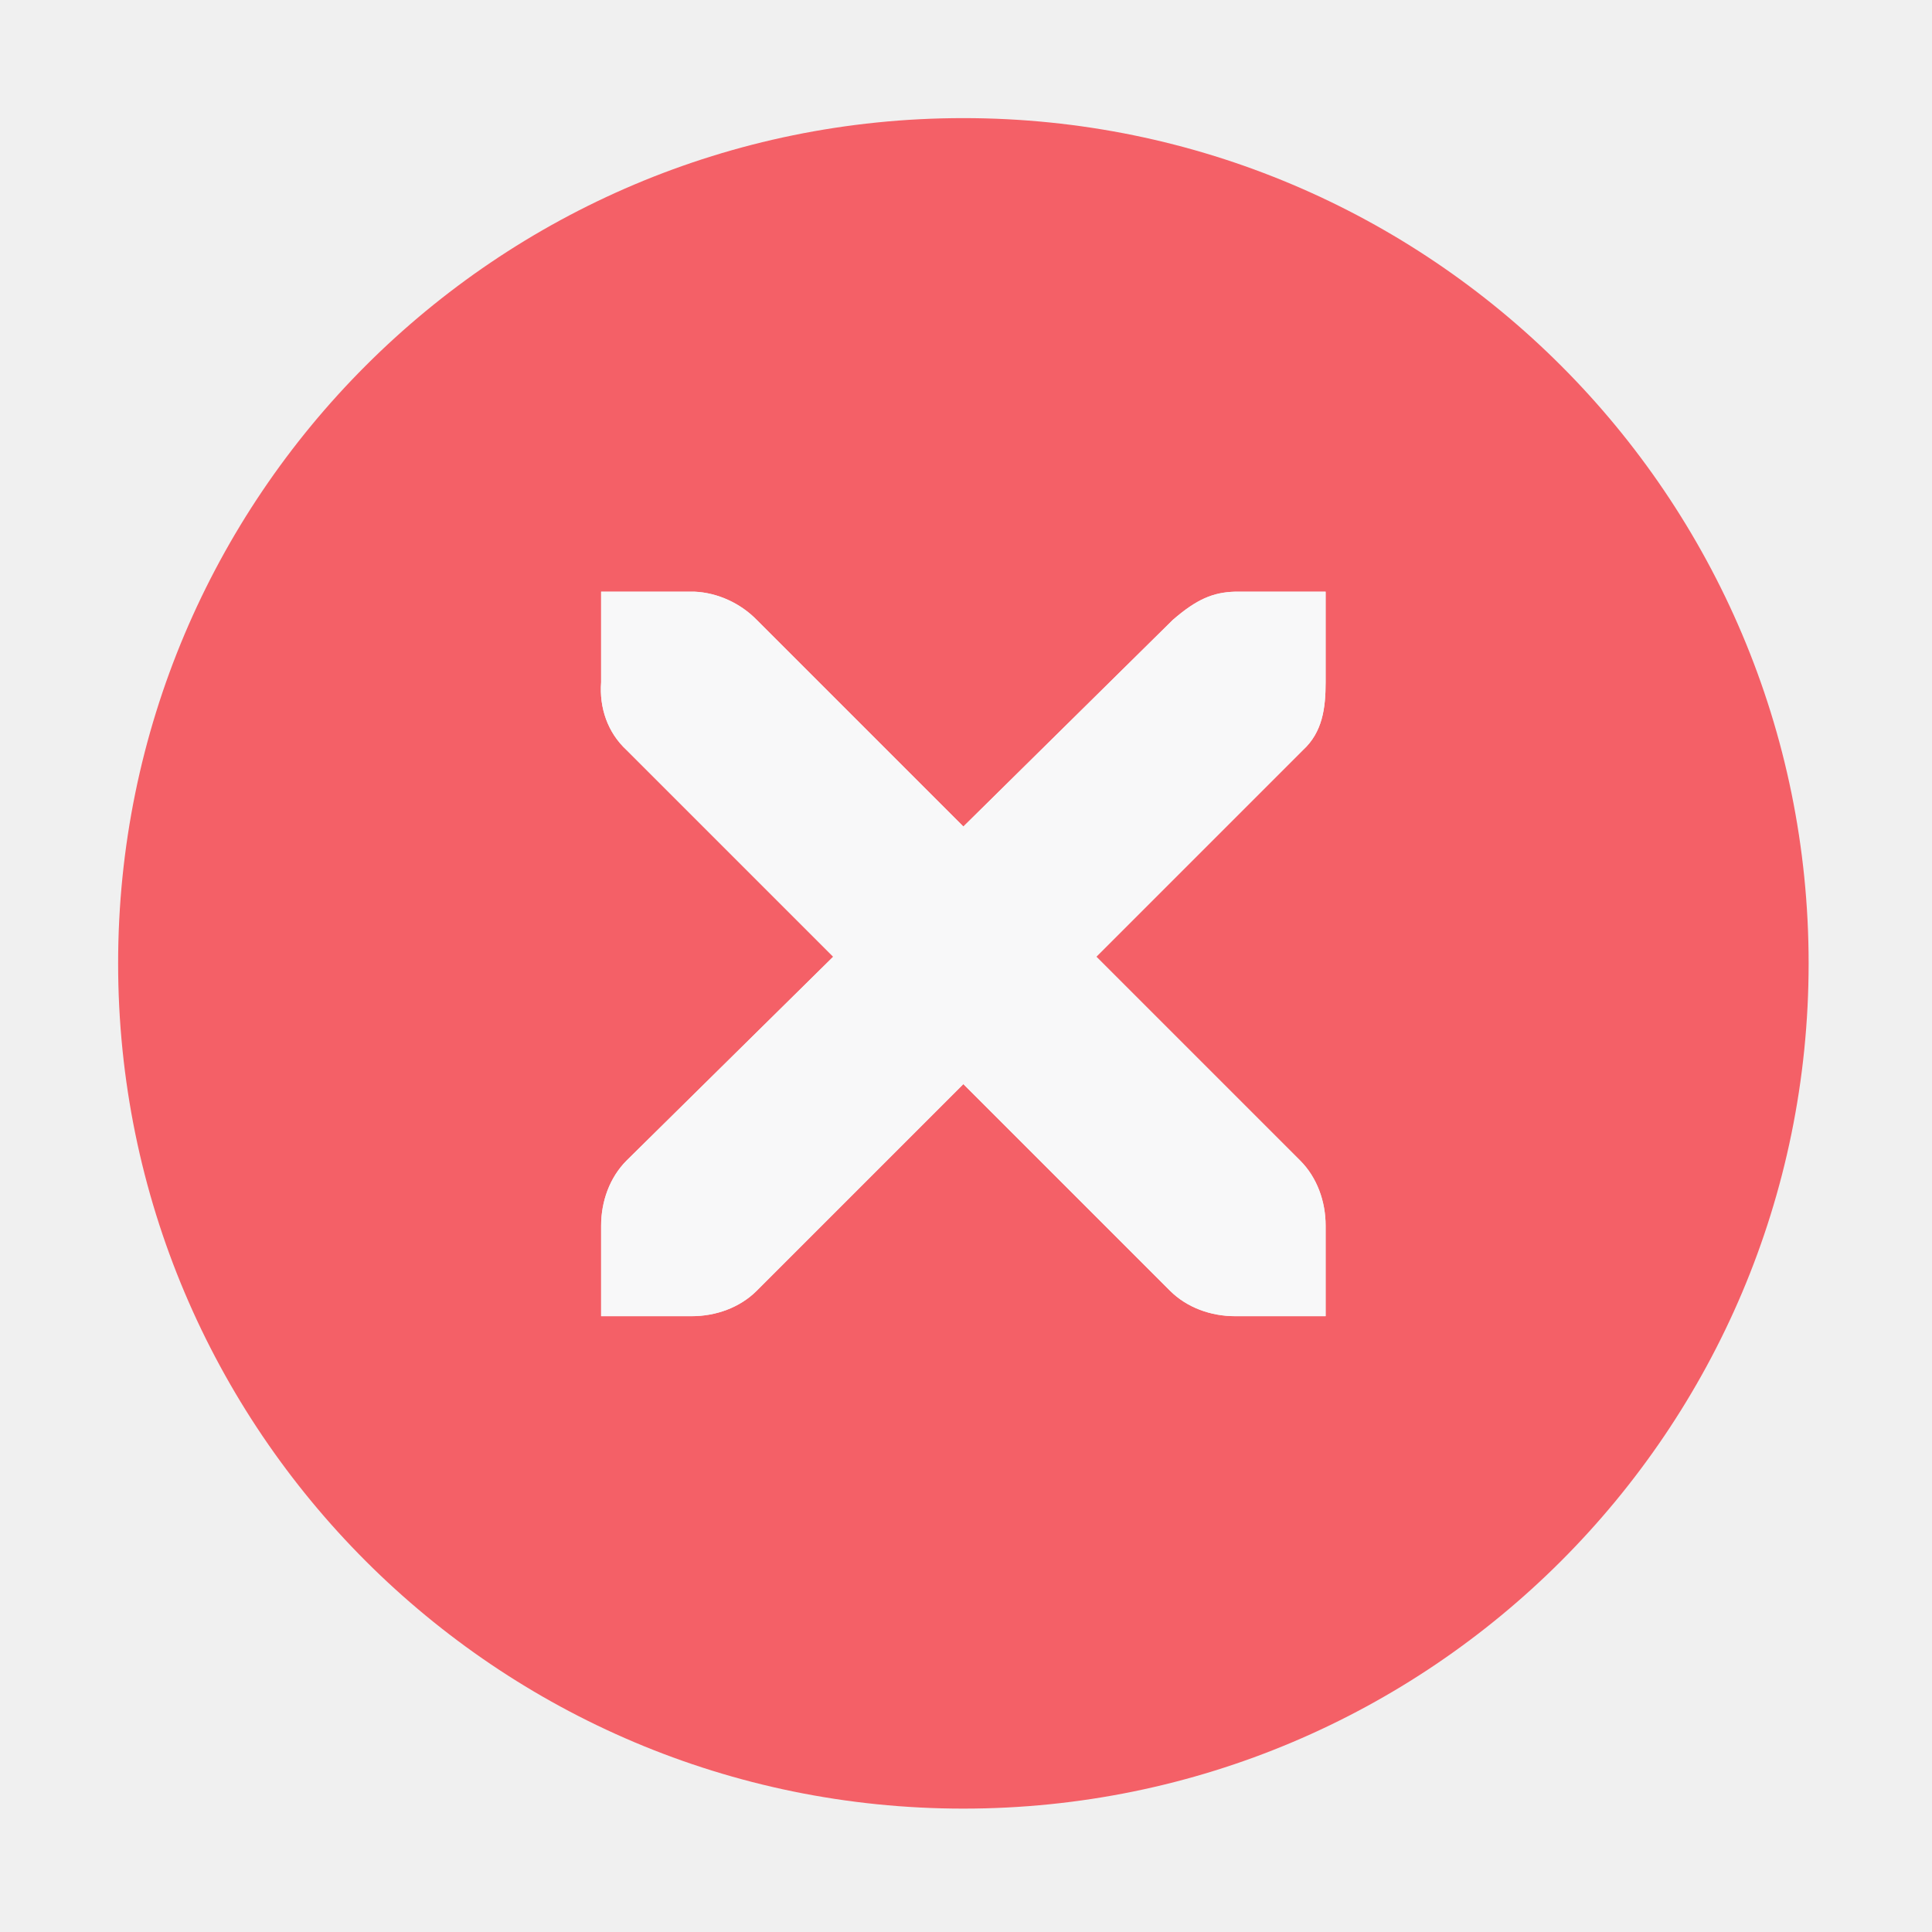
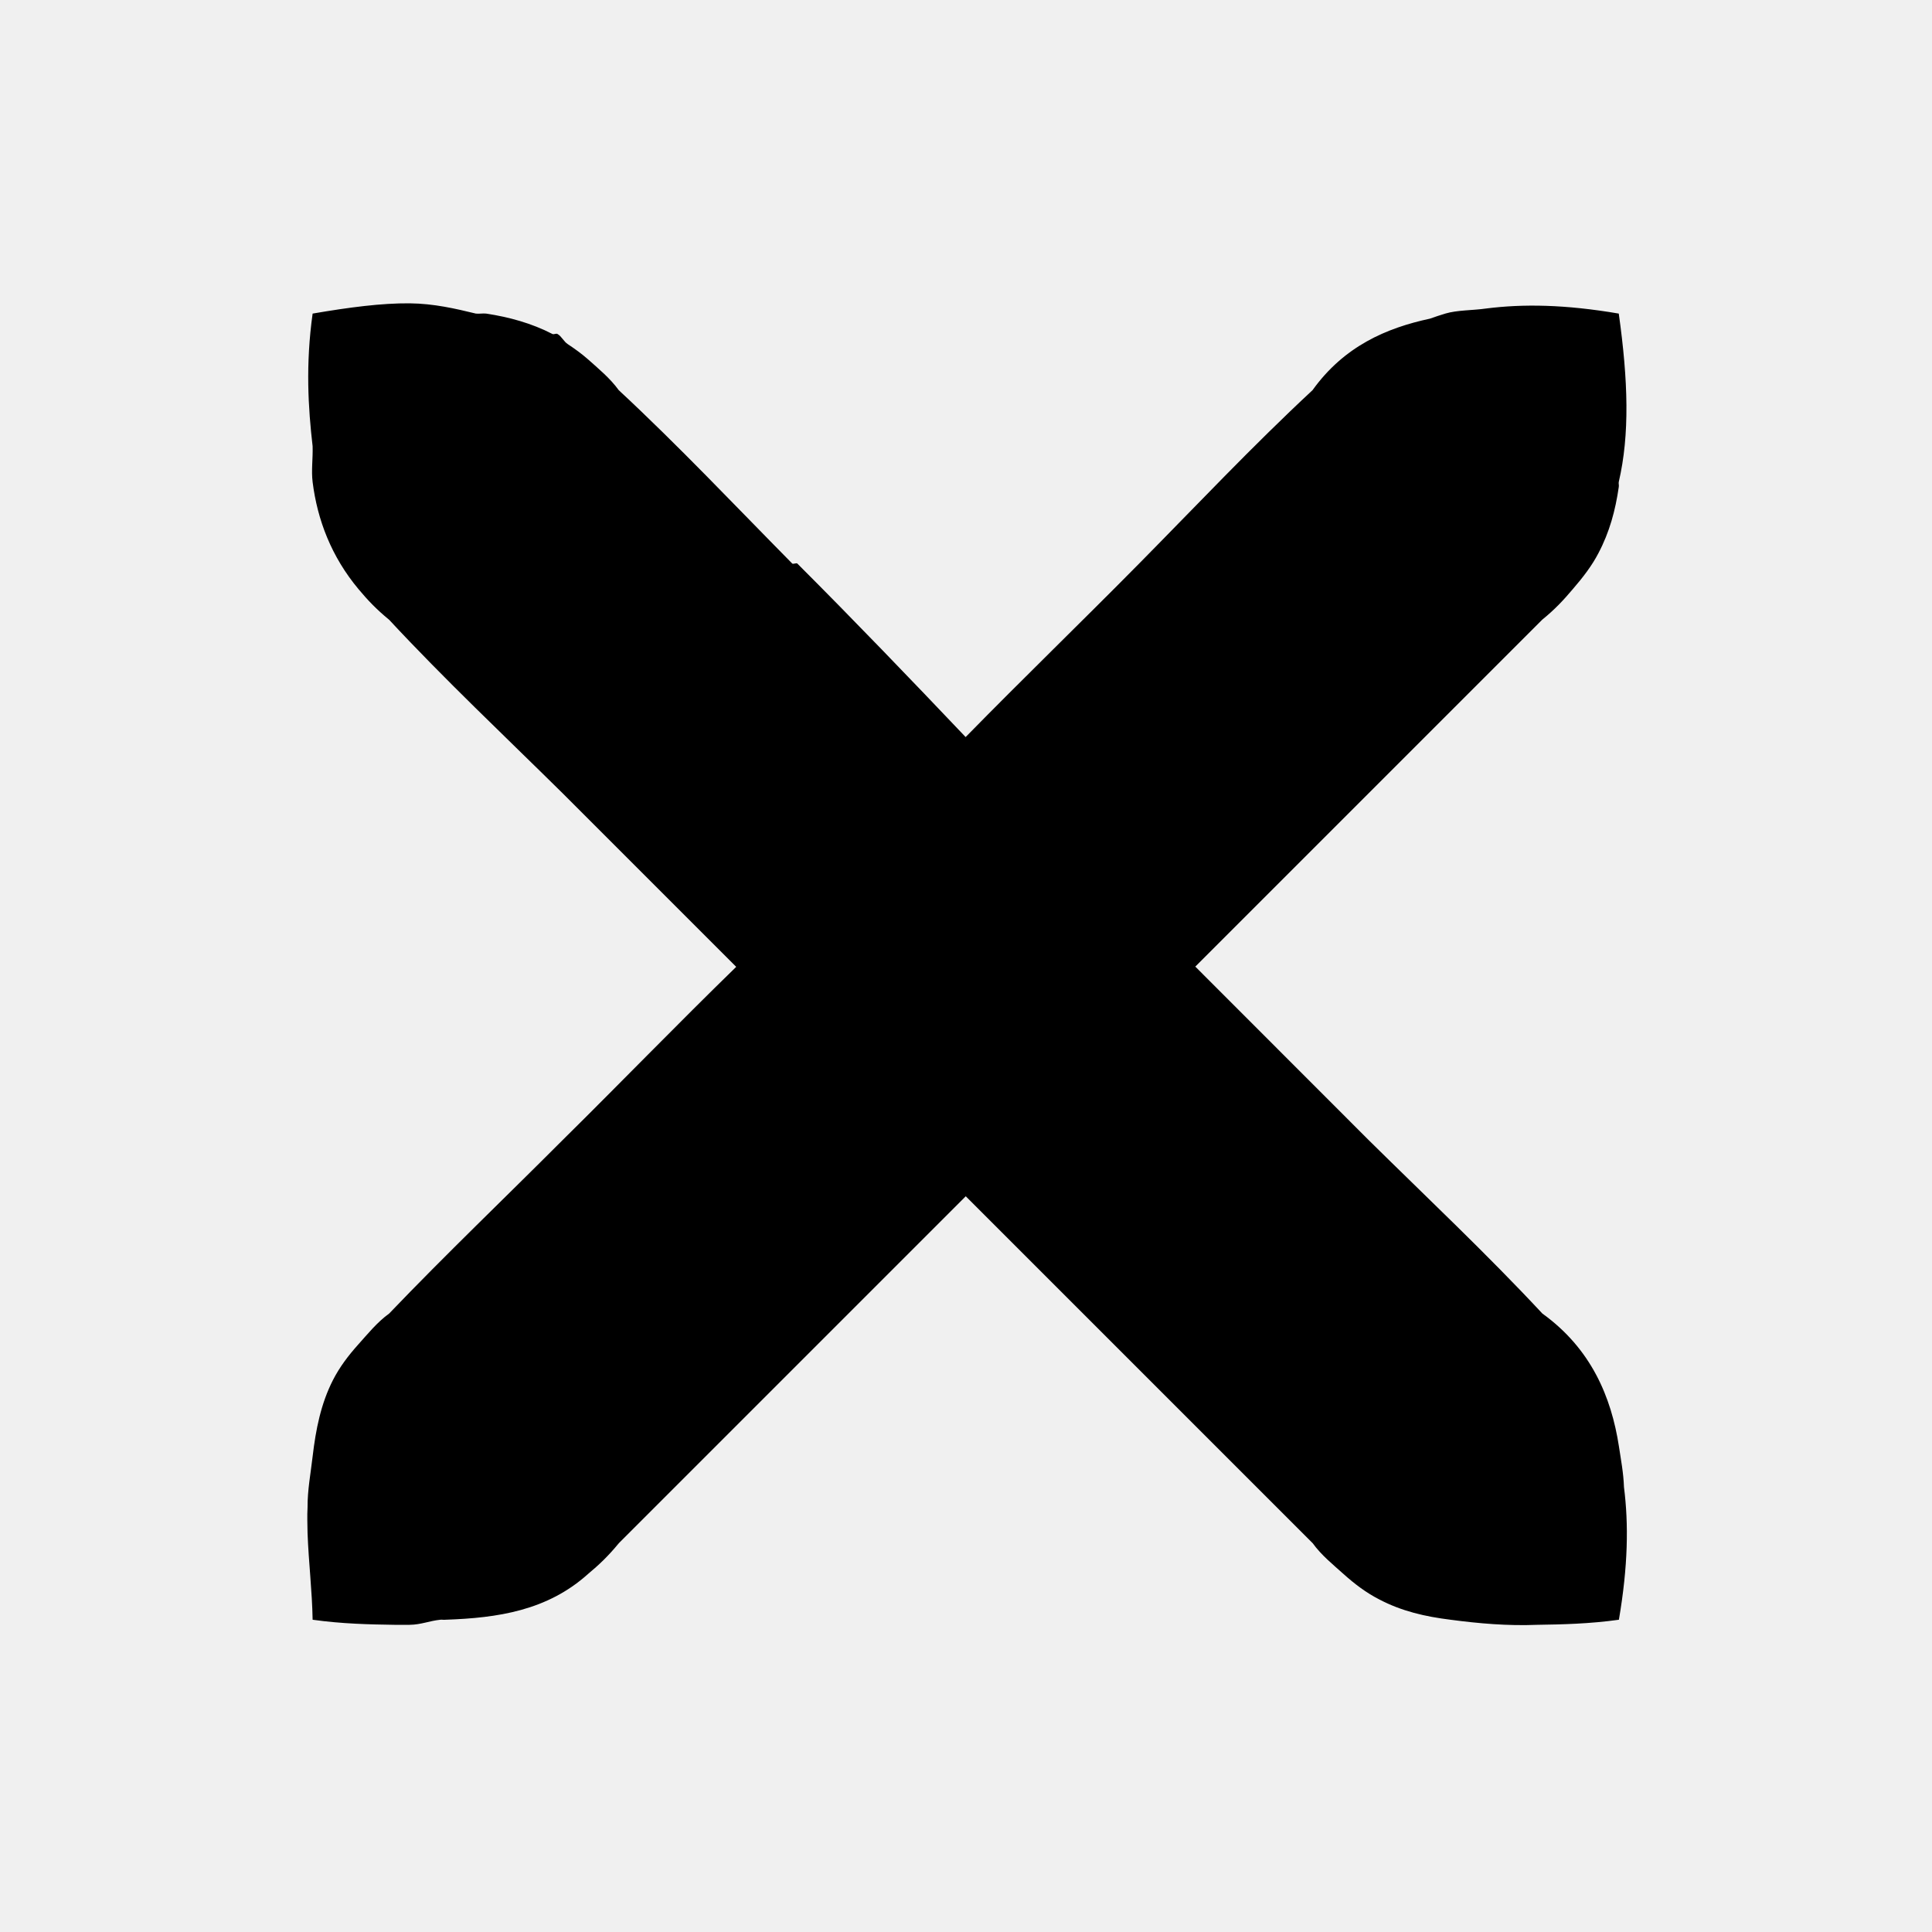
- <svg xmlns="http://www.w3.org/2000/svg" width="16" height="16" id="svg4306" version="1.1" style="enable-background:new">
-   <defs id="defs4308">
-     <linearGradient id="linearGradient3770">
-       <stop style="stop-color:#000000;stop-opacity:0.628;" offset="0" id="stop3772" />
-       <stop style="stop-color:#000000;stop-opacity:0.498;" offset="1" id="stop3774" />
-     </linearGradient>
-     <linearGradient id="linearGradient4882">
-       <stop style="stop-color:#ffffff;stop-opacity:1;" offset="0" id="stop4884" />
-       <stop style="stop-color:#ffffff;stop-opacity:0;" offset="1" id="stop4886" />
-     </linearGradient>
-     <linearGradient id="linearGradient3784-6">
-       <stop style="stop-color:#ffffff;stop-opacity:0.216;" offset="0" id="stop3786-4" />
-       <stop style="stop-color:#ffffff;stop-opacity:0;" offset="1" id="stop3788-6" />
-     </linearGradient>
-     <linearGradient id="linearGradient4892">
-       <stop id="stop4894" offset="0" style="stop-color:#2f3a42;stop-opacity:1;" />
-       <stop id="stop4896" offset="1" style="stop-color:#1d242a;stop-opacity:1;" />
-     </linearGradient>
-     <linearGradient id="linearGradient4882-4">
-       <stop id="stop4884-9" offset="0" style="stop-color:#728495;stop-opacity:1;" />
-       <stop id="stop4886-9" offset="1" style="stop-color:#617c95;stop-opacity:0;" />
-     </linearGradient>
-   </defs>
-   <g id="layer1" transform="translate(0,-1028.362)">
-     <g style="display:inline" id="titlebutton-close" transform="translate(-645.0217,1213.978)">
-       <g id="g4927-9" style="display:inline;opacity:1" transform="translate(-678,-432.6378)">
-         <g transform="translate(-103,0)" style="display:inline;opacity:1" id="g4490-6-5-2">
-           <g id="g4092-0-2-21-0" style="display:inline" transform="translate(58,0)">
-             <path style="fill:#f46067;fill-opacity:1;stroke:none;stroke-width:0;stroke-linecap:butt;stroke-linejoin:miter;stroke-miterlimit:4;stroke-dasharray:none;stroke-dashoffset:0;stroke-opacity:1" d="m 172,58 a 7,7 0 0 0 -7,7 7,7 0 0 0 7,7 7,7 0 0 0 7,-7 7,7 0 0 0 -7,-7 z m -3,3.922 0.75,0 c 0.008,-9e-5 0.016,-3.45e-4 0.023,0 0.191,0.008 0.382,0.096 0.516,0.234 L 172,63.867 173.734,62.156 c 0.199,-0.173 0.335,-0.229 0.516,-0.234 l 0.75,0 0,0.75 c 0,0.215 -0.026,0.413 -0.188,0.562 l -1.711,1.711 1.688,1.688 C 174.93,66.774 175,66.973 175,67.172 l 0,0.75 -0.75,0 c -0.199,-8e-6 -0.398,-0.07 -0.539,-0.211 L 172,66 l -1.711,1.711 c -0.141,0.141 -0.34,0.211 -0.539,0.211 l -0.75,0 0,-0.75 c 0,-0.199 0.07,-0.398 0.211,-0.539 l 1.711,-1.688 -1.711,-1.711 C 169.053,63.088 168.984,62.882 169,62.672 l 0,-0.75 z" transform="translate(1204,190)" id="path4068-7-5-9-6" />
-           </g>
-         </g>
-         <g id="g4778-2-68" transform="translate(1323,246.8672)" style="fill:#ffffff;fill-opacity:1">
-           <g style="display:inline;fill:#ffffff;fill-opacity:1" id="layer9-9-4-4" transform="translate(-60,-518)" />
-           <g id="layer10-2-1-8" transform="translate(-60,-518)" style="fill:#ffffff;fill-opacity:1" />
-           <g id="layer11-16-4-9" transform="translate(-60,-518)" style="fill:#ffffff;fill-opacity:1" />
-           <g transform="matrix(0.75,0,0,0.75,2,2.054688)" id="g2996-76-5" style="fill:#ffffff;fill-opacity:1">
-             <g transform="translate(-60,-518)" id="layer12-4-5-7" style="fill:#ffffff;fill-opacity:1">
-               <g transform="translate(19,-242)" id="layer4-4-1-9-5" style="display:inline;fill:#ffffff;fill-opacity:1" />
-             </g>
-           </g>
-           <g id="layer13-2-6-11" transform="translate(-60,-518)" style="fill:#ffffff;fill-opacity:1" />
-           <g id="layer14-4-0-33" transform="translate(-60,-518)" style="fill:#ffffff;fill-opacity:1" />
-           <g id="layer15-7-3-0" transform="translate(-60,-518)" style="fill:#ffffff;fill-opacity:1" />
-         </g>
-       </g>
-       <rect y="-185.638" x="645" height="16" width="16" id="rect17883-39" style="display:inline;opacity:1;fill:none;fill-opacity:1;stroke:none;stroke-width:1;stroke-linecap:butt;stroke-linejoin:miter;stroke-miterlimit:4;stroke-dasharray:none;stroke-dashoffset:0;stroke-opacity:0" />
-       <path d="m 650,-180.716 0.75,0 c 0.008,-9e-5 0.016,-3.5e-4 0.023,0 0.191,0.008 0.382,0.096 0.516,0.234 l 1.711,1.711 1.734,-1.711 c 0.199,-0.173 0.335,-0.229 0.516,-0.234 l 0.75,0 0,0.75 c 0,0.215 -0.026,0.413 -0.188,0.562 l -1.711,1.711 1.688,1.688 c 0.141,0.141 0.211,0.34 0.211,0.539 l 0,0.75 -0.75,0 c -0.199,-1e-5 -0.398,-0.07 -0.539,-0.211 l -1.711,-1.711 -1.711,1.711 c -0.141,0.141 -0.34,0.211 -0.539,0.211 l -0.75,0 0,-0.75 c 0,-0.199 0.07,-0.398 0.211,-0.539 l 1.711,-1.688 -1.711,-1.711 c -0.158,-0.146 -0.227,-0.352 -0.211,-0.562 l 0,-0.75 z" id="path10839-9-2-2-7-9-7" style="color:#bebebe;font-style:normal;font-variant:normal;font-weight:normal;font-stretch:normal;font-size:medium;line-height:normal;font-family:'Andale Mono';-inkscape-font-specification:'Andale Mono';text-indent:0;text-align:start;text-decoration:none;text-decoration-line:none;letter-spacing:normal;word-spacing:normal;text-transform:none;direction:ltr;block-progression:tb;writing-mode:lr-tb;text-anchor:start;display:inline;overflow:visible;visibility:visible;opacity:1;fill:#f8f8f9;fill-opacity:1;fill-rule:nonzero;stroke:none;stroke-width:1.781;marker:none;enable-background:new" />
-     </g>
-   </g>
+ <svg xmlns="http://www.w3.org/2000/svg" width="16" viewBox="0 0 16 16" height="16" version="1.1" id="svg4">
+   <defs id="defs8" />
+   <path style="fill:ButtonText;fill-rule:evenodd" d="m 3.392,2.512 c -0.232,-0.002 -0.5,0.033 -0.803,0.085 -0.059,0.423 -0.037,0.779 0,1.099 0.003,0.102 -0.012,0.199 0,0.296 0.039,0.312 0.155,0.618 0.38,0.887 0.075,0.09 0.148,0.167 0.254,0.254 0.461,0.496 0.955,0.961 1.437,1.437 l 1.437,1.437 C 5.612,8.479 5.141,8.966 4.659,9.442 4.181,9.921 3.691,10.389 3.223,10.878 c -0.1,0.072 -0.18,0.172 -0.254,0.254 -0.086,0.096 -0.156,0.189 -0.211,0.296 -0.101,0.197 -0.143,0.412 -0.169,0.634 -0.016,0.139 -0.043,0.279 -0.042,0.423 -0.004,0.067 -0.001,0.14 0,0.211 0.009,0.245 0.038,0.479 0.042,0.718 0.243,0.034 0.471,0.039 0.676,0.042 0.038,5.94e-4 0.089,5.22e-4 0.127,0 0.095,-0.001 0.165,-0.033 0.254,-0.042 0.014,-0.002 0.028,0.002 0.042,0 0.434,-0.015 0.844,-0.075 1.183,-0.38 0.09,-0.075 0.167,-0.148 0.254,-0.254 l 2.873,-2.873 2.873,2.873 c 0.072,0.1 0.172,0.18 0.254,0.254 0.096,0.086 0.189,0.156 0.296,0.211 0.188,0.099 0.383,0.143 0.592,0.169 0.234,0.031 0.473,0.052 0.718,0.042 0.205,-0.003 0.433,-0.008 0.676,-0.042 0.076,-0.445 0.081,-0.792 0.042,-1.099 -0.004,-0.117 -0.025,-0.225 -0.042,-0.338 -0.063,-0.407 -0.229,-0.807 -0.634,-1.099 C 12.311,10.382 11.817,9.918 11.335,9.442 L 9.899,8.005 12.772,5.132 c 0.106,-0.086 0.178,-0.164 0.254,-0.254 0.084,-0.097 0.158,-0.194 0.211,-0.296 0.093,-0.176 0.141,-0.356 0.169,-0.549 0.003,-0.013 -0.003,-0.029 0,-0.042 0.091,-0.392 0.078,-0.837 0,-1.394 -0.445,-0.076 -0.792,-0.081 -1.099,-0.042 -0.109,0.016 -0.238,0.012 -0.338,0.042 -0.042,0.012 -0.086,0.028 -0.127,0.042 -0.359,0.077 -0.71,0.227 -0.972,0.592 C 10.374,3.692 9.91,4.185 9.434,4.667 8.958,5.149 8.471,5.62 7.997,6.104 7.537,5.62 7.075,5.139 6.603,4.667 c -0.007,-0.007 -0.035,0.007 -0.042,0 C 6.085,4.185 5.62,3.692 5.124,3.231 5.052,3.131 4.952,3.05 4.871,2.977 4.814,2.927 4.762,2.89 4.702,2.85 4.67,2.83 4.65,2.784 4.617,2.766 c -0.012,-0.007 -0.03,0.006 -0.042,0 C 4.403,2.677 4.217,2.626 4.026,2.597 c -0.026,-0.003 -0.058,0.003 -0.085,0 C 3.772,2.556 3.593,2.514 3.392,2.512 Z" id="path2" />
</svg>
